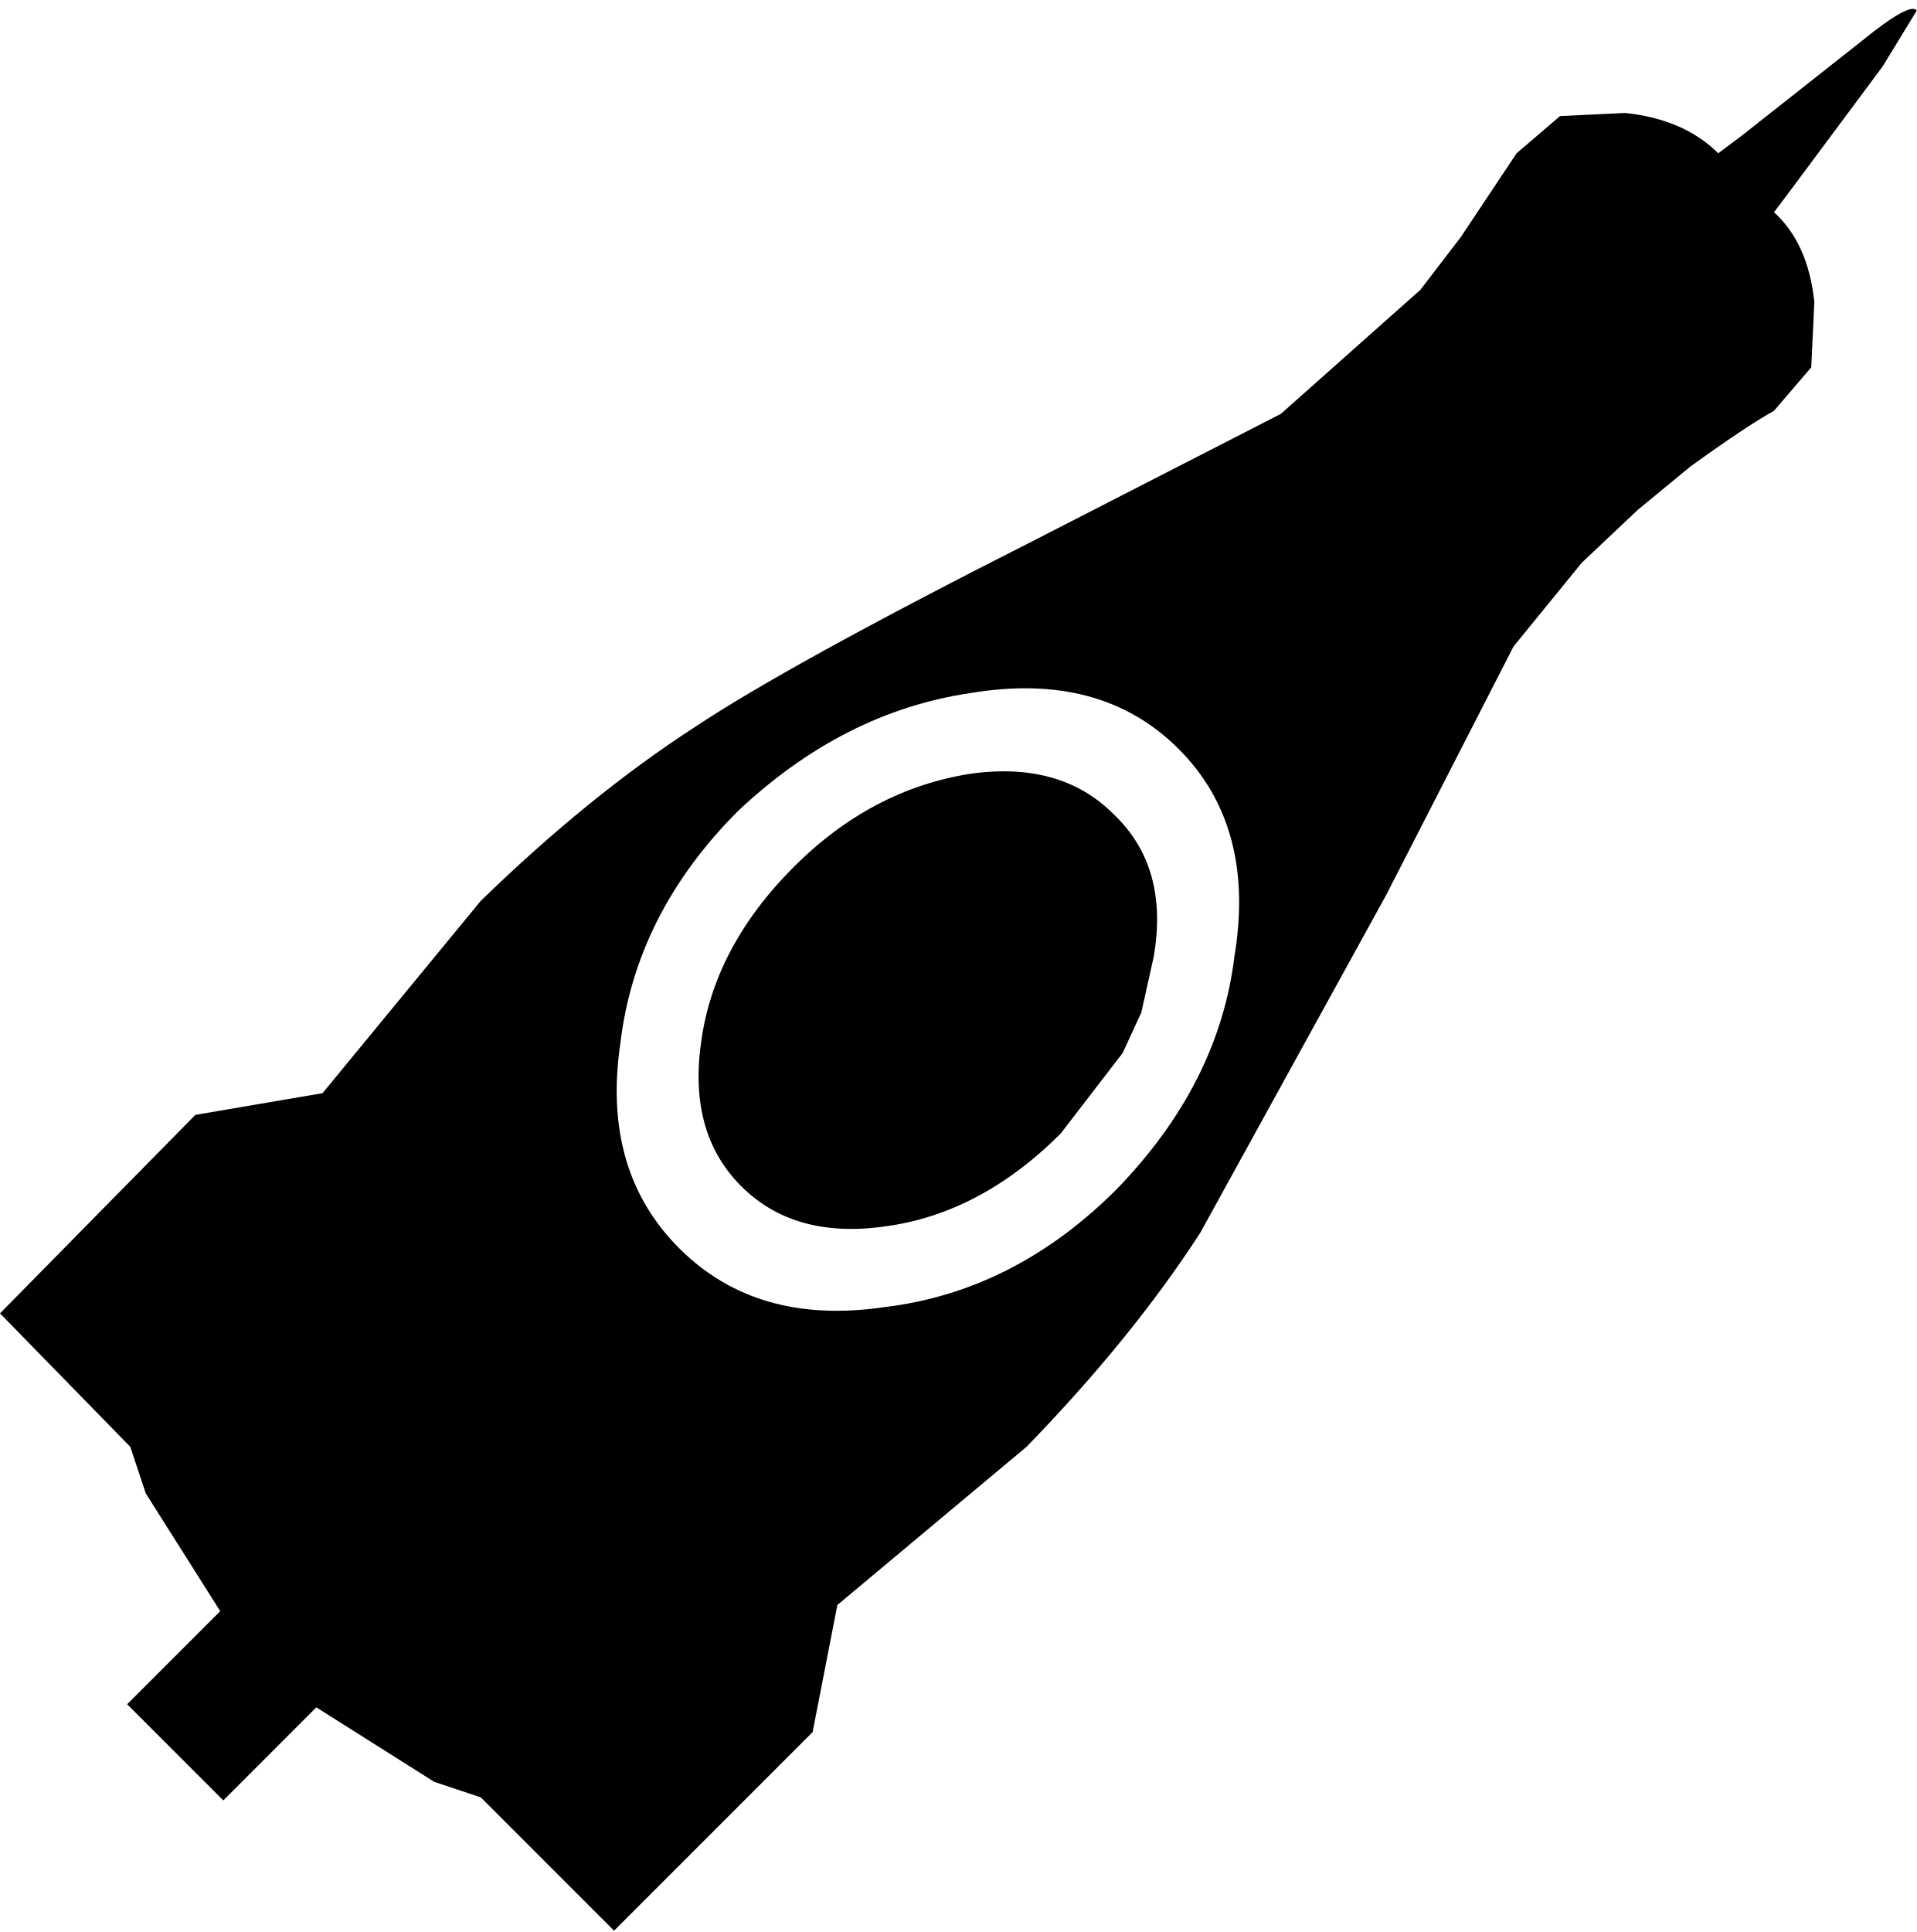
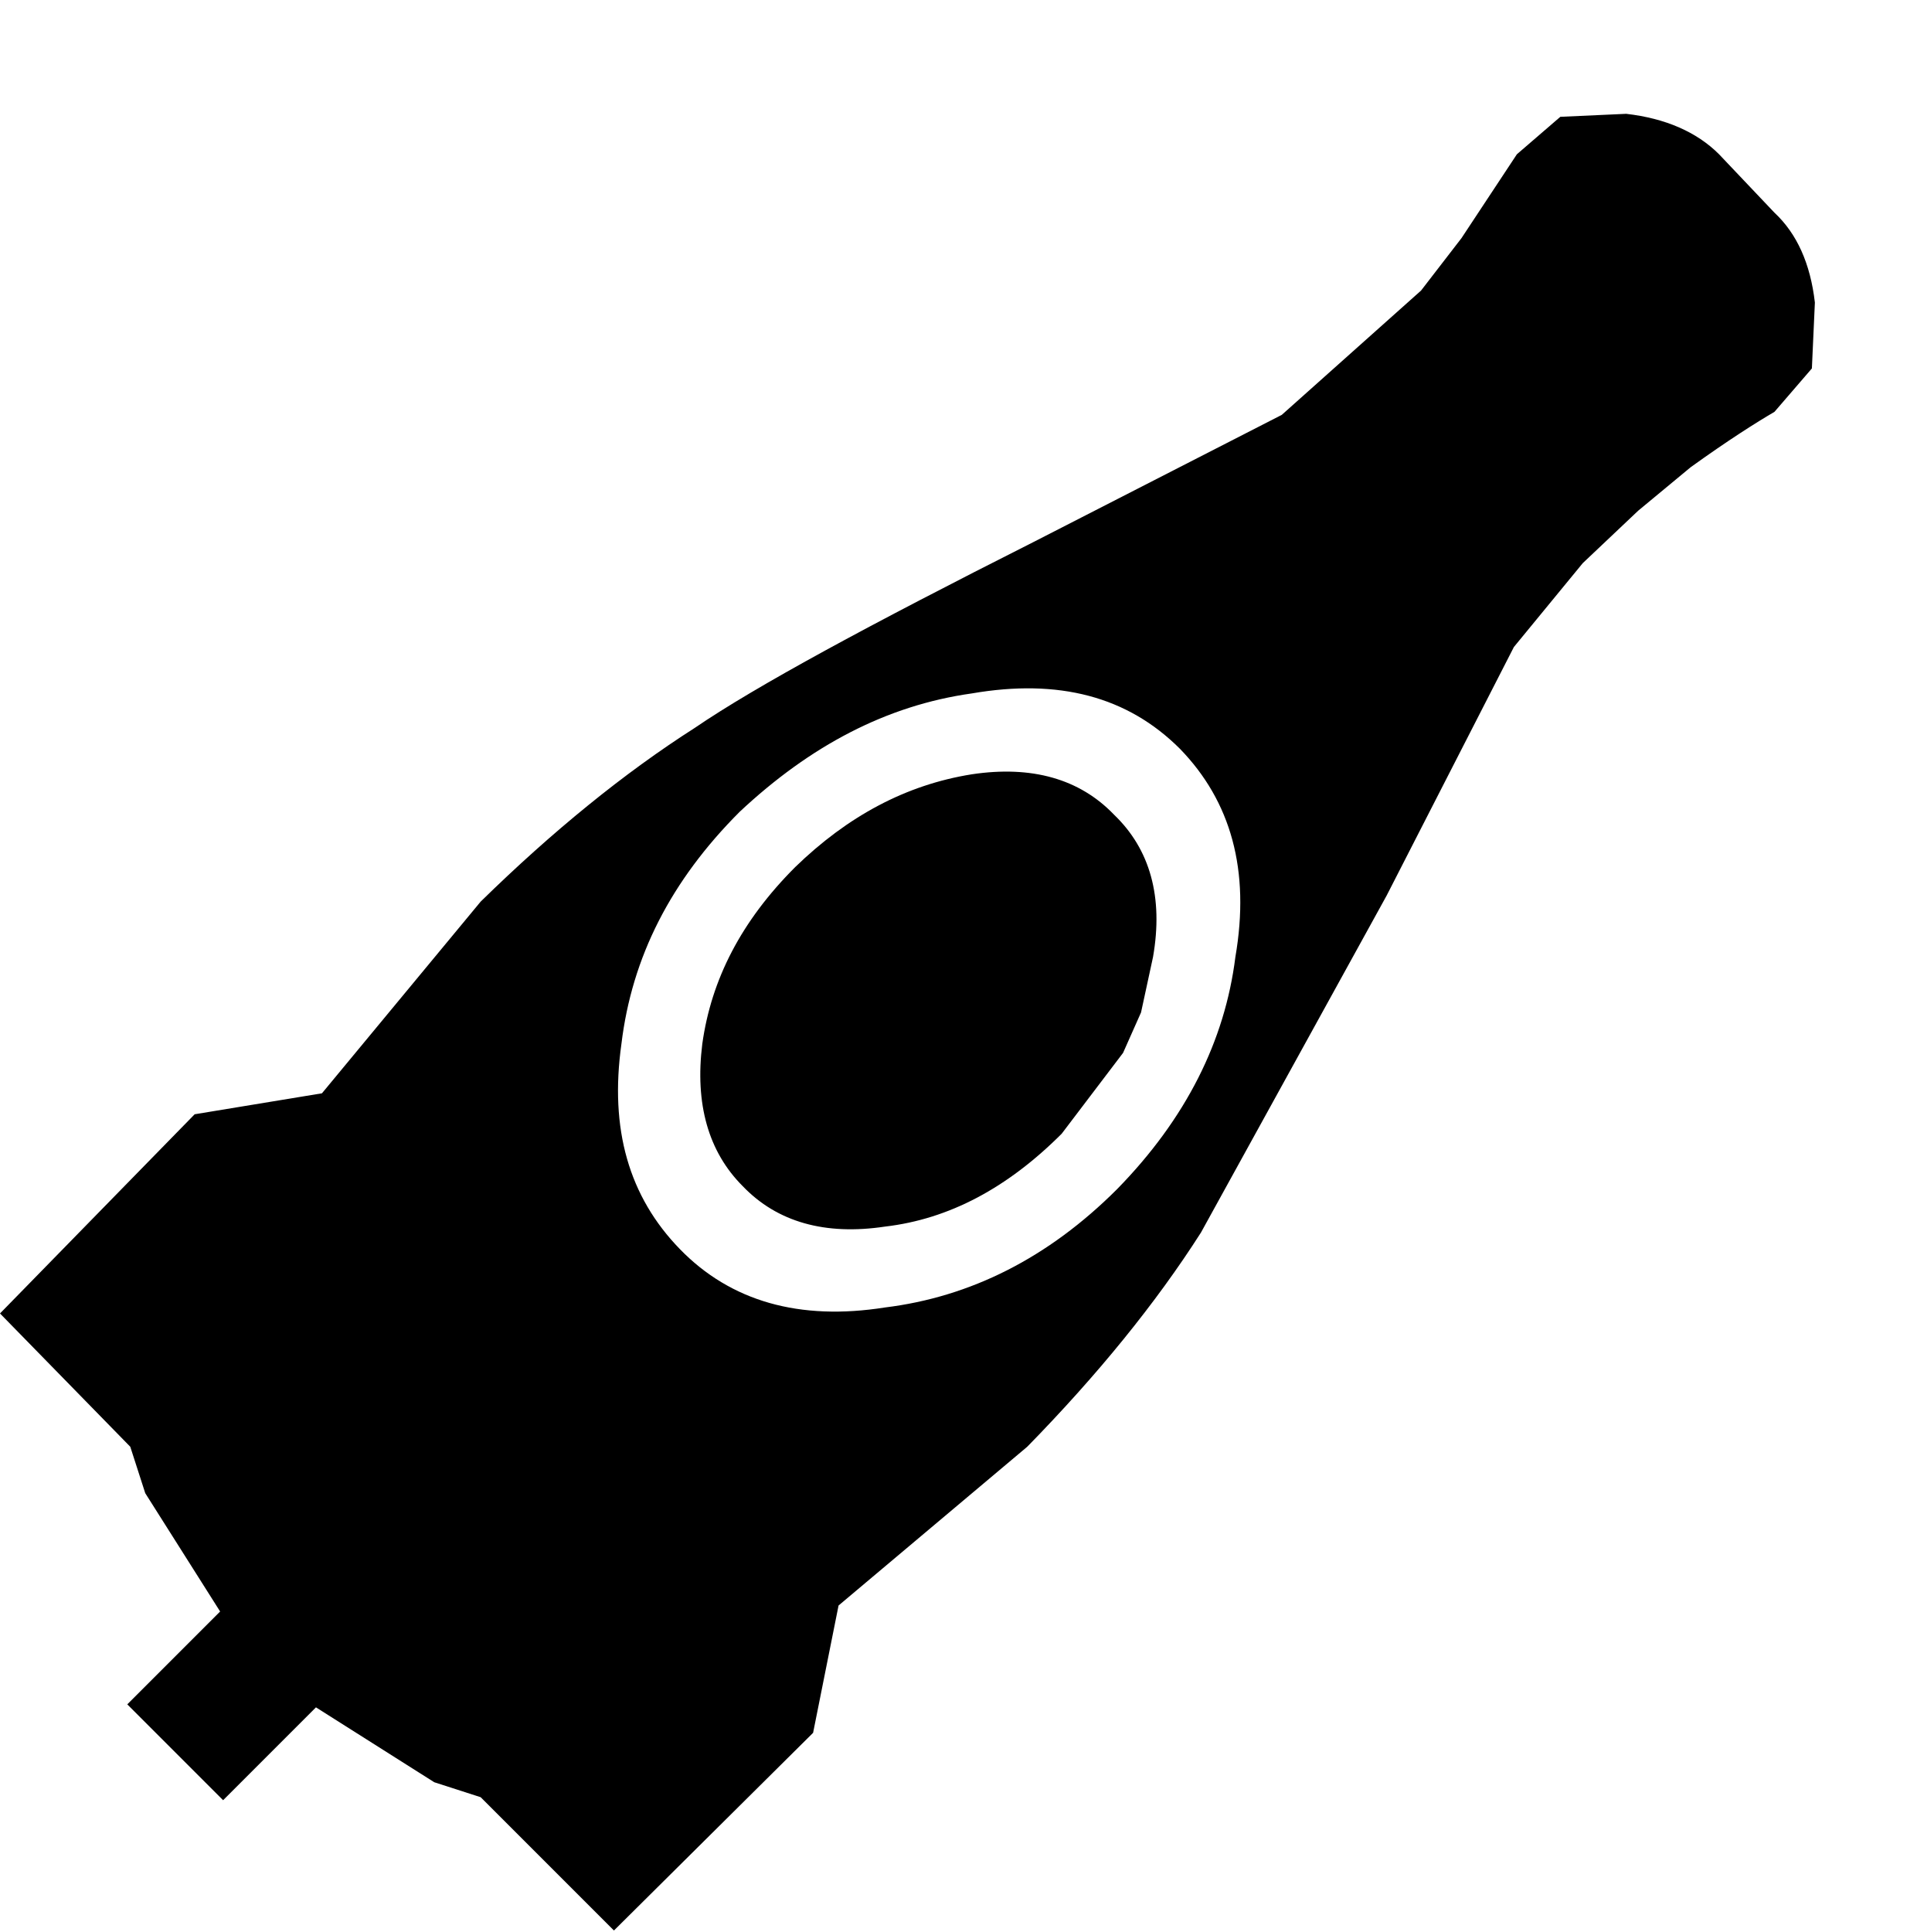
- <svg xmlns="http://www.w3.org/2000/svg" width="128pt" height="129pt" viewBox="0 0 128 129" version="1.1">
+ <svg xmlns="http://www.w3.org/2000/svg" version="1.1" id="Layer_1" x="0px" y="0px" viewBox="0 0 128 129" style="enable-background:new 0 0 128 129;" xml:space="preserve">
  <g id="surface1">
-     <path d="M 74.562 79.414 C 79.121 74.719 81.742 69.539 82.434 63.879 C 83.398 58.078 82.156 53.453 78.707 50.004 C 75.254 46.551 70.629 45.309 64.828 46.273 C 59.168 47.102 53.988 49.727 49.293 54.145 C 44.738 58.699 42.113 63.879 41.426 69.68 C 40.594 75.34 41.906 79.895 45.359 83.348 C 48.812 86.801 53.367 88.109 59.027 87.281 C 64.828 86.594 70.008 83.969 74.562 79.414 M 77.047 63.879 L 76.219 67.605 L 74.977 70.301 L 70.836 75.684 C 67.246 79.273 63.309 81.344 59.027 81.898 C 55.023 82.449 51.848 81.551 49.5 79.203 C 47.152 76.859 46.258 73.684 46.809 69.68 C 47.363 65.398 49.434 61.461 53.023 57.871 C 56.477 54.422 60.41 52.348 64.828 51.66 C 68.832 51.105 72.008 52.004 74.355 54.352 C 76.84 56.699 77.738 59.875 77.047 63.879 M 124.273 2.781 C 126.48 0.984 127.723 0.293 128 0.711 L 125.723 4.438 L 119.715 12.516 L 118.473 14.172 C 119.992 15.551 120.891 17.555 121.164 20.176 L 120.957 24.527 L 118.473 27.426 C 117.23 28.117 115.367 29.359 112.879 31.156 L 109.359 34.055 L 105.633 37.574 L 101.074 43.168 L 92.582 59.738 L 80.156 82.312 C 77.117 87.008 73.25 91.77 68.555 96.602 L 55.922 107.164 L 54.266 115.656 L 41.008 128.914 L 32.105 120.008 L 28.996 118.973 L 21.125 114 L 14.914 120.215 L 8.492 113.793 L 14.707 107.578 L 9.734 99.711 L 8.699 96.602 L 0 87.695 L 13.047 74.441 L 21.539 72.992 L 32.105 60.152 C 36.938 55.457 41.699 51.59 46.395 48.551 C 50.539 45.789 58.062 41.648 68.973 36.125 L 85.539 27.633 L 94.859 19.348 L 97.555 15.828 L 101.281 10.234 L 104.18 7.75 L 108.531 7.543 C 111.152 7.82 113.227 8.719 114.746 10.234 L 116.402 8.992 L 124.273 2.781 " />
+     <path d="M74.6,79.4c4.6-4.7,7.2-9.9,7.9-15.5c1-5.8-0.3-10.4-3.7-13.9c-3.5-3.5-8.1-4.7-13.9-3.7c-5.7,0.8-10.8,3.5-15.5,7.9   c-4.6,4.6-7.2,9.7-7.9,15.5c-0.8,5.7,0.5,10.2,3.9,13.7s8,4.8,13.7,3.9C64.8,86.6,70,84,74.6,79.4 M77,63.9l-0.8,3.7L75,70.3   l-4.1,5.4c-3.6,3.6-7.5,5.7-11.8,6.2c-4,0.6-7.2-0.3-9.5-2.7c-2.3-2.3-3.2-5.5-2.7-9.5c0.6-4.3,2.6-8.2,6.2-11.8   c3.5-3.4,7.4-5.5,11.8-6.2c4-0.6,7.2,0.3,9.5,2.7C76.8,56.7,77.7,59.9,77,63.9 M118.5,14.2c1.5,1.4,2.4,3.4,2.7,6l-0.2,4.4   l-2.5,2.9c-1.2,0.7-3.1,1.9-5.6,3.7l-3.5,2.9l-3.7,3.5l-4.6,5.6l-8.5,16.6L80.2,82.3c-3,4.7-6.9,9.5-11.6,14.3l-12.6,10.6l-1.7,8.5   L41,128.9l-8.9-8.9l-3.1-1l-7.9-5l-6.2,6.2l-6.4-6.4l6.2-6.2l-5-7.9l-1-3.1L0,87.7l13-13.3l8.5-1.4l10.6-12.8   c4.8-4.7,9.6-8.6,14.3-11.6c4.1-2.8,11.7-6.9,22.6-12.4l16.6-8.5l9.3-8.3l2.7-3.5l3.7-5.6l2.9-2.5l4.4-0.2c2.6,0.3,4.7,1.2,6.2,2.7   " />
  </g>
</svg>
